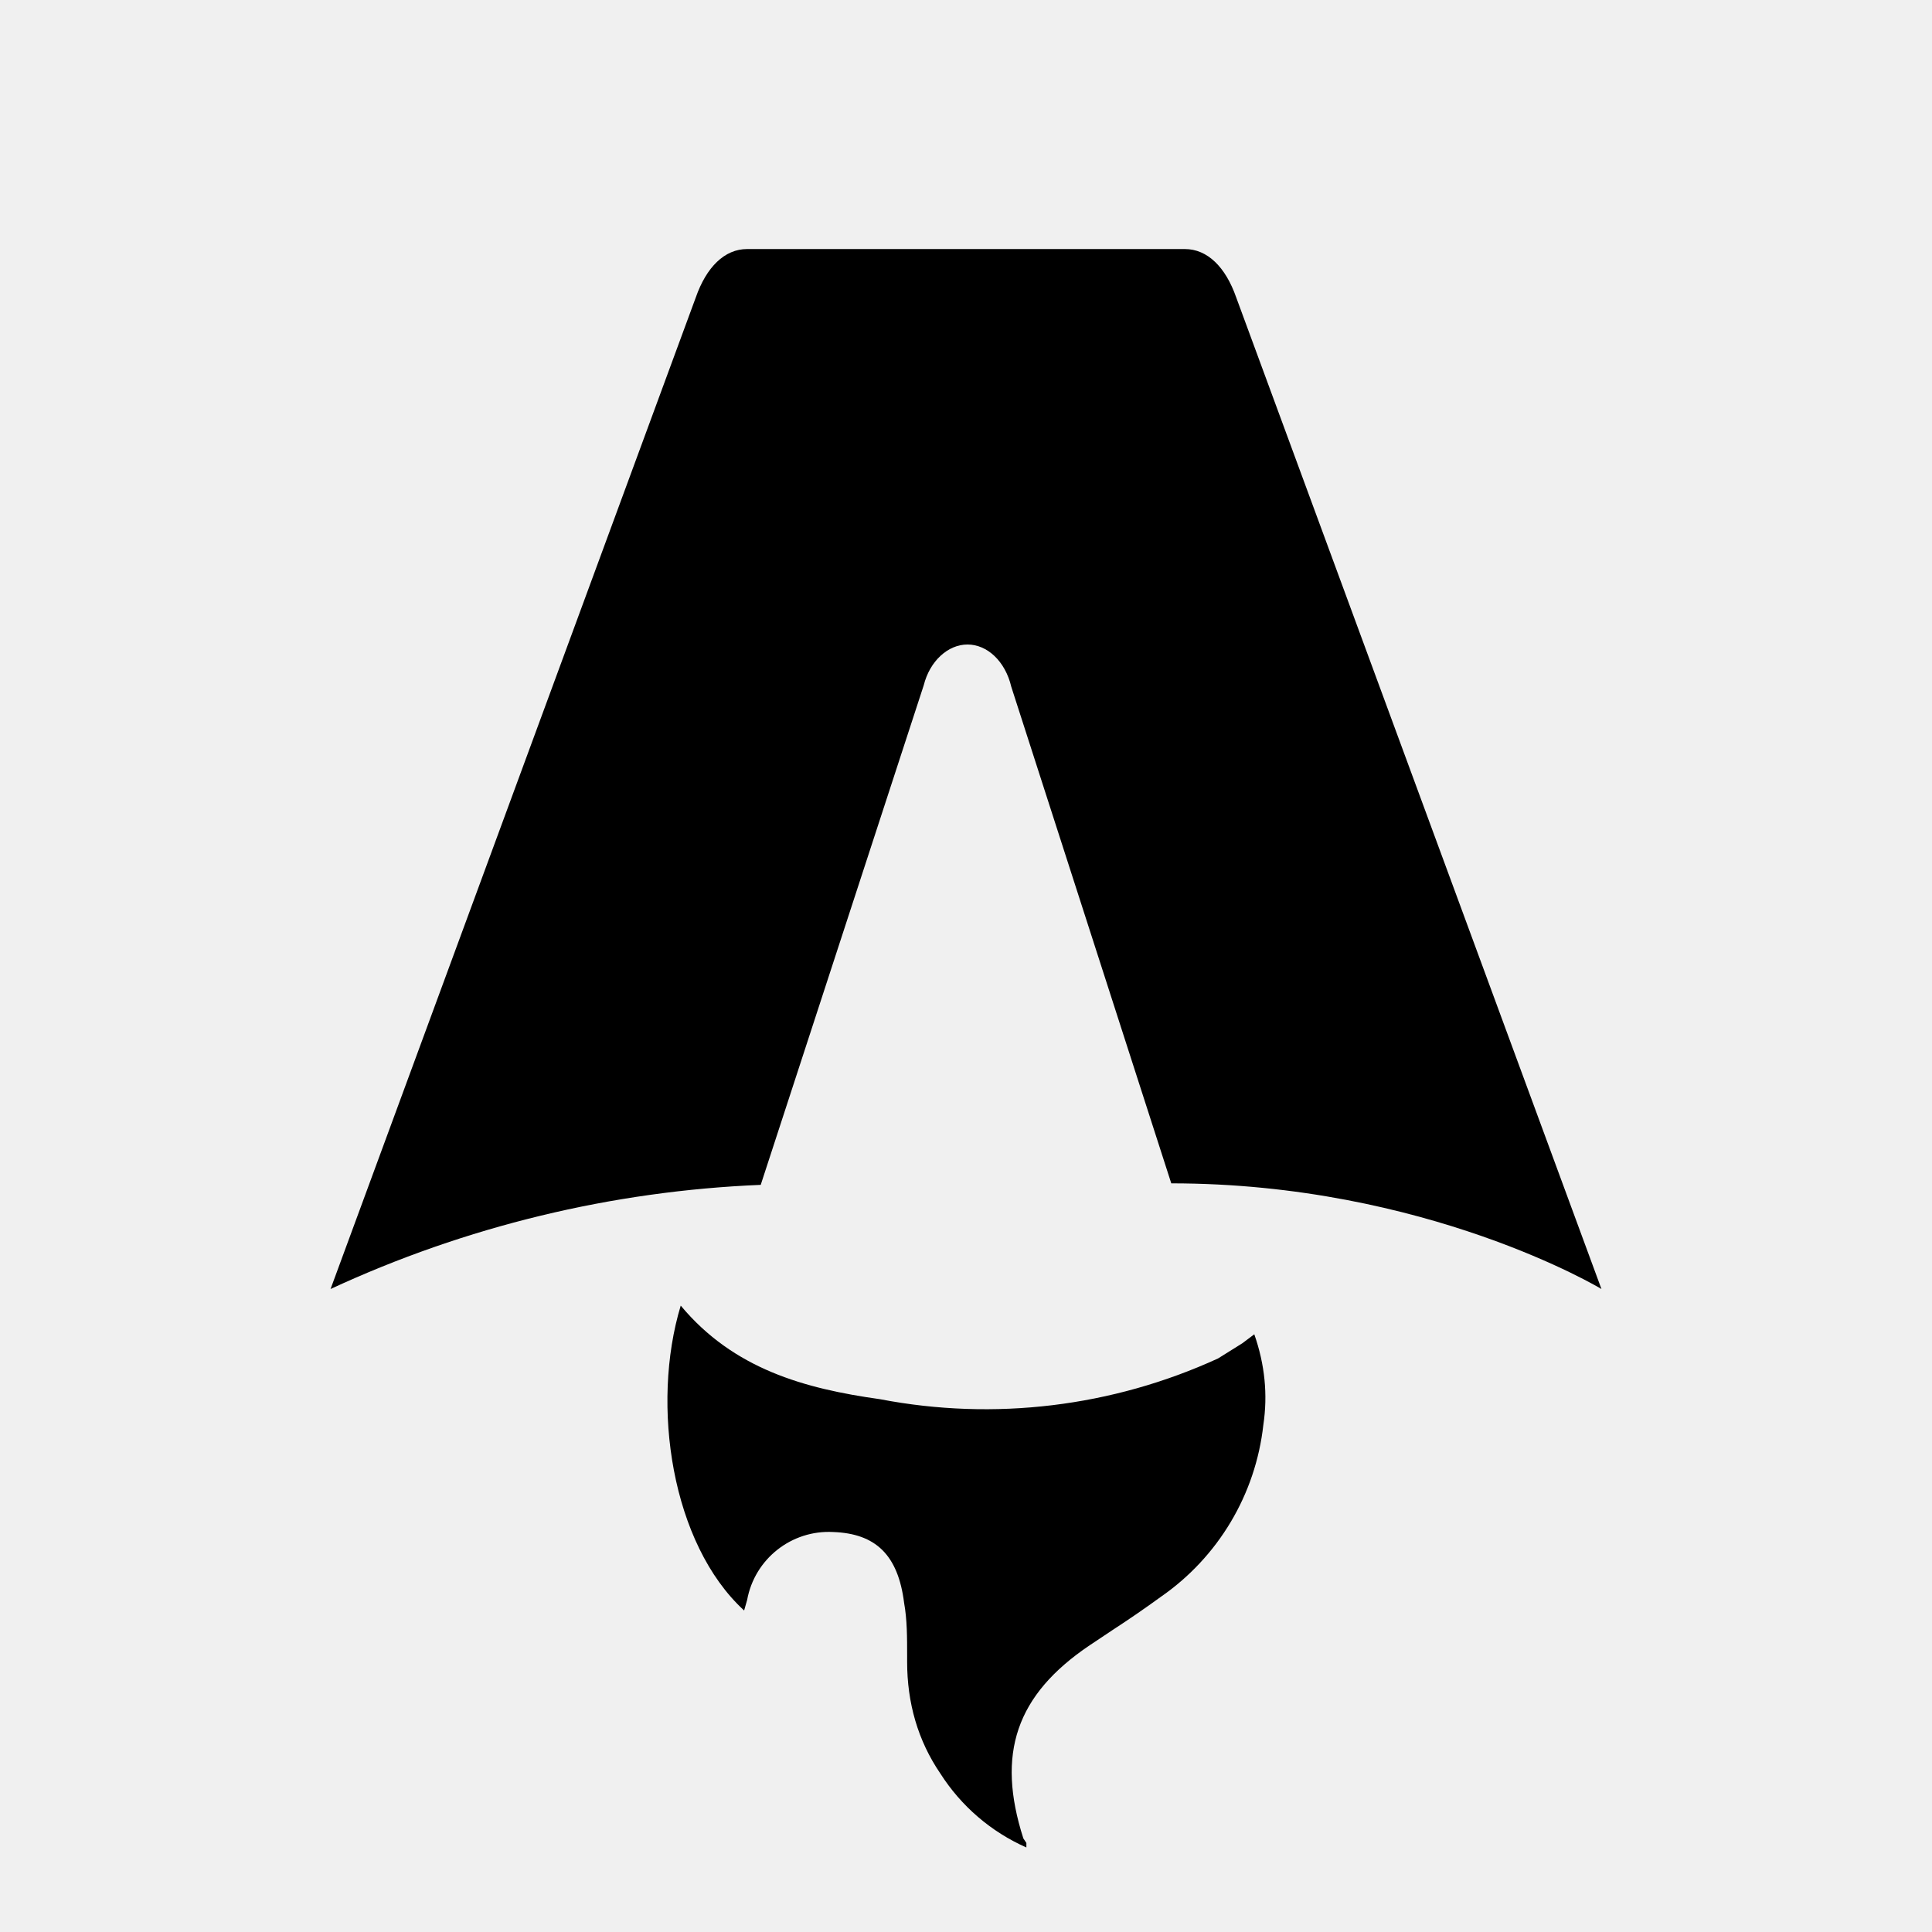
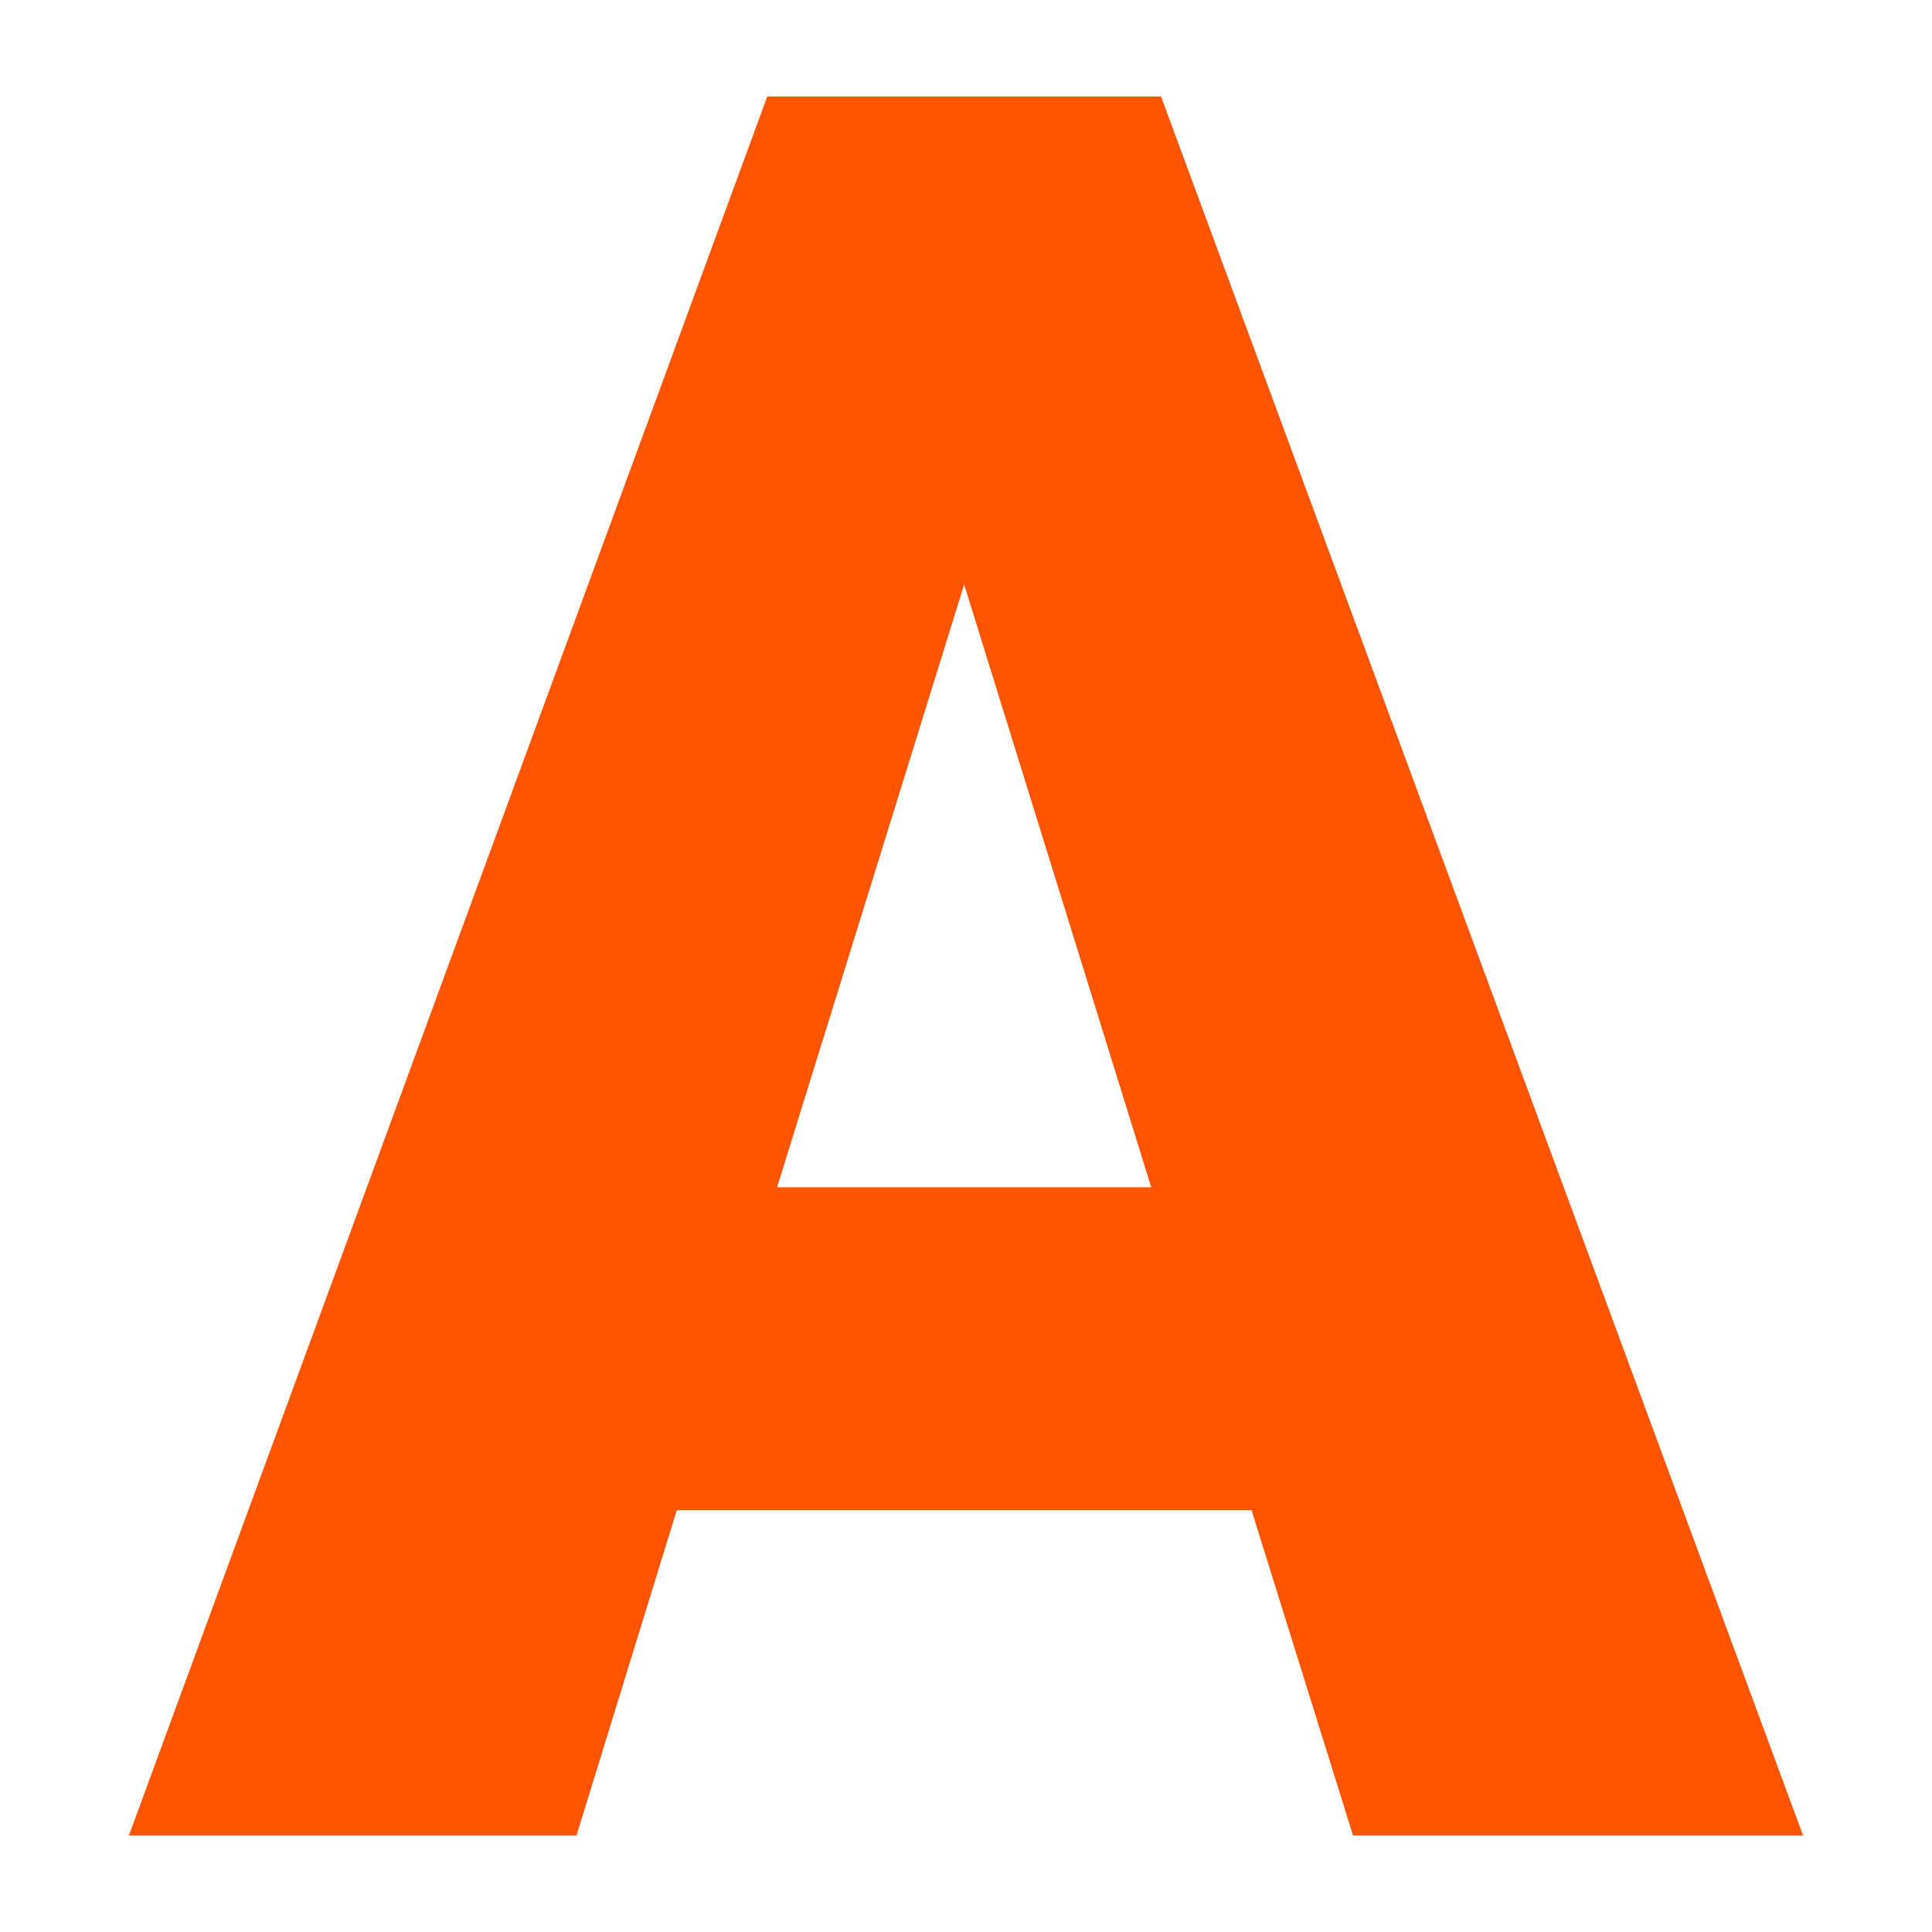
- <svg xmlns="http://www.w3.org/2000/svg" fill="none" viewBox="0 0 128 128">
-   <path d="M50.4 78.5a75.1 75.1 0 0 0-28.5 6.9l24.2-65.7c.7-2 1.9-3.2 3.4-3.2h29c1.5 0 2.7 1.2 3.4 3.2l24.2 65.7s-11.6-7-28.5-7L67 45.5c-.4-1.7-1.6-2.8-2.9-2.8-1.3 0-2.5 1.1-2.9 2.7L50.4 78.5Zm-1.1 28.2Zm-4.2-20.2c-2 6.6-.6 15.8 4.2 20.2a17.5 17.5 0 0 1 .2-.7 5.5 5.5 0 0 1 5.7-4.5c2.8.1 4.3 1.5 4.7 4.7.2 1.1.2 2.3.2 3.5v.4c0 2.7.7 5.2 2.2 7.4a13 13 0 0 0 5.7 4.9v-.3l-.2-.3c-1.8-5.6-.5-9.5 4.4-12.8l1.5-1a73 73 0 0 0 3.2-2.2 16 16 0 0 0 6.8-11.4c.3-2 .1-4-.6-6l-.8.6-1.6 1a37 37 0 0 1-22.4 2.7c-5-.7-9.7-2-13.2-6.2Z" />
-   <style>
-         path { fill: #000; }
-         @media (prefers-color-scheme: dark) {
-             path { fill: #FFF; }
-         }
-     </style>
+ <svg xmlns="http://www.w3.org/2000/svg" version="1.1" width="200" height="200">
+   <svg version="1.1" width="200" height="200">
+     <svg version="1.1" viewBox="0 0 200 200">
+       <rect width="200" height="200" fill="url('#gradient')" />
+       <defs>
+         <linearGradient id="gradient" gradientTransform="rotate(45 0.5 0.5)">
+           <stop offset="0%" stop-color="#ffffff" />
+           <stop offset="100%" stop-color="#ffffff" />
+         </linearGradient>
+       </defs>
+       <g>
+         <g fill="#ff5500" transform="matrix(12.65934,0,0,12.65934,13.72519,190.0073)" stroke="#ff5500" stroke-width="0">
+           <path d="M9.98 0L9.15-2.66L4.45-2.66L3.63 0L-0.03 0L5.19-14.22L8.41-14.22L13.66 0L9.98 0ZM6.80-10.23L5.27-5.30L8.33-5.30L6.80-10.23Z" />
+         </g>
+       </g>
+     </svg>
+   </svg>
+   <style>@media (prefers-color-scheme: light) { :root { filter: none; } }
+ @media (prefers-color-scheme: dark) { :root { filter: none; } }
+ </style>
</svg>
